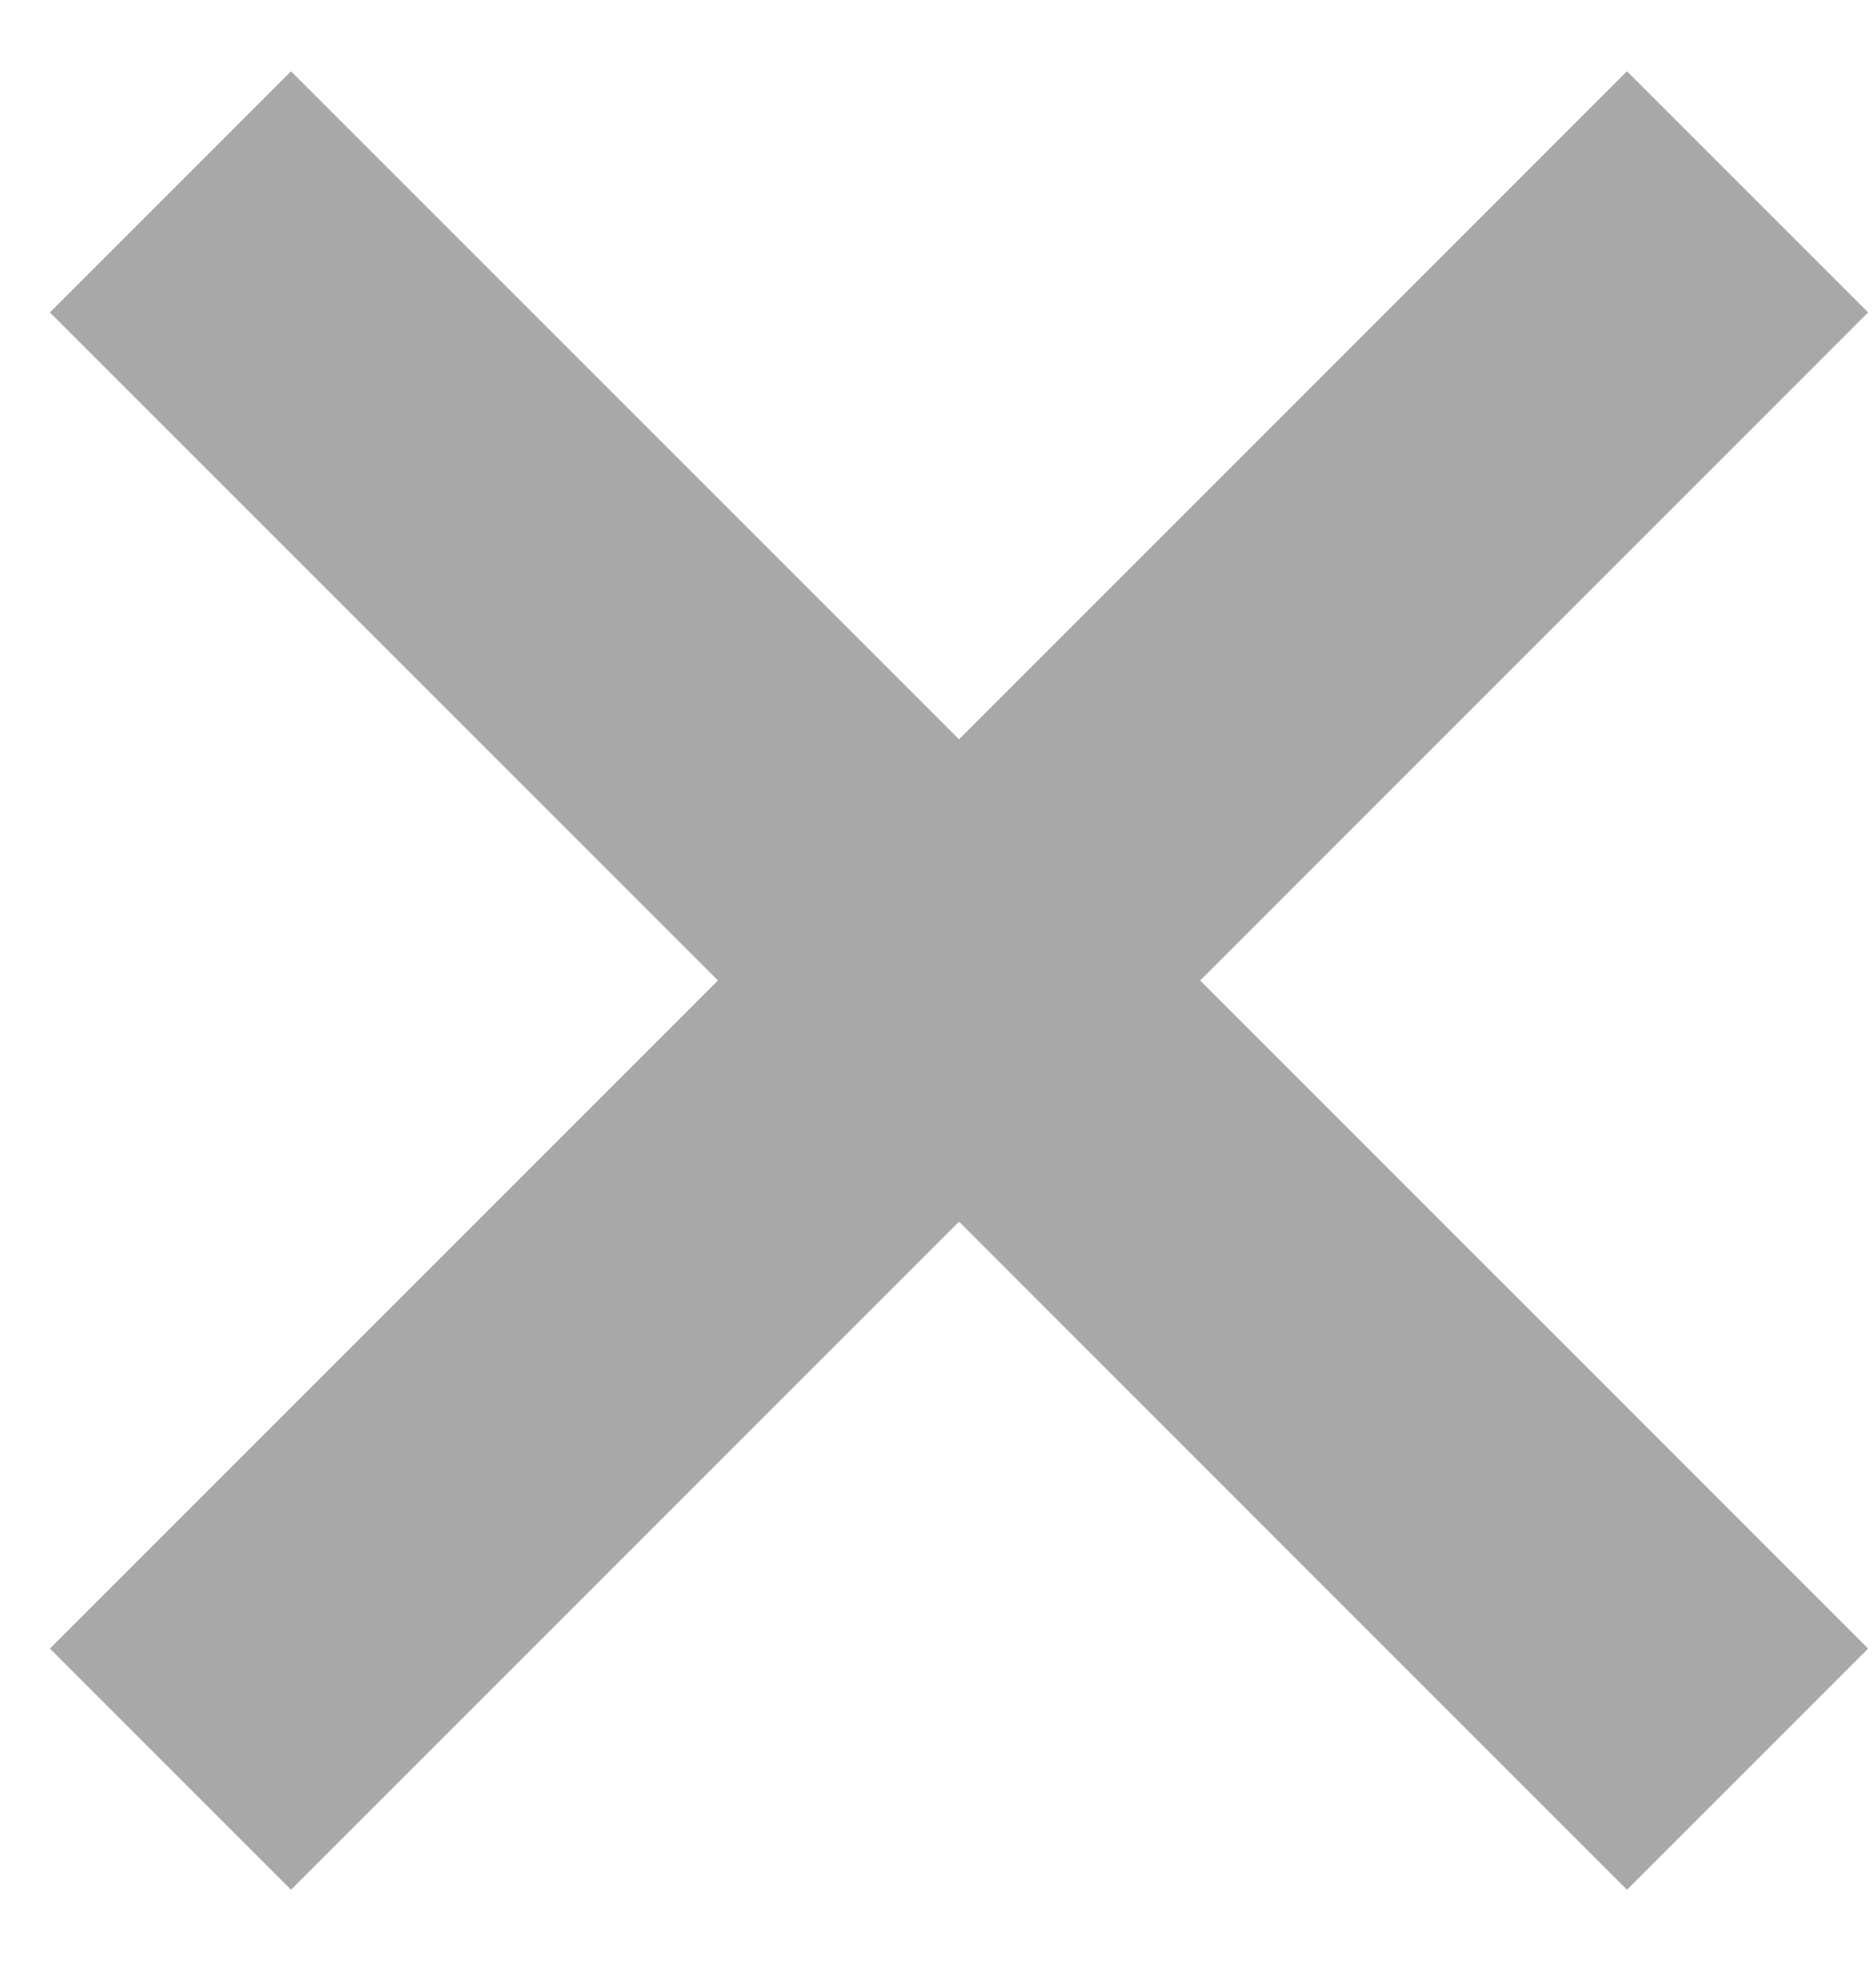
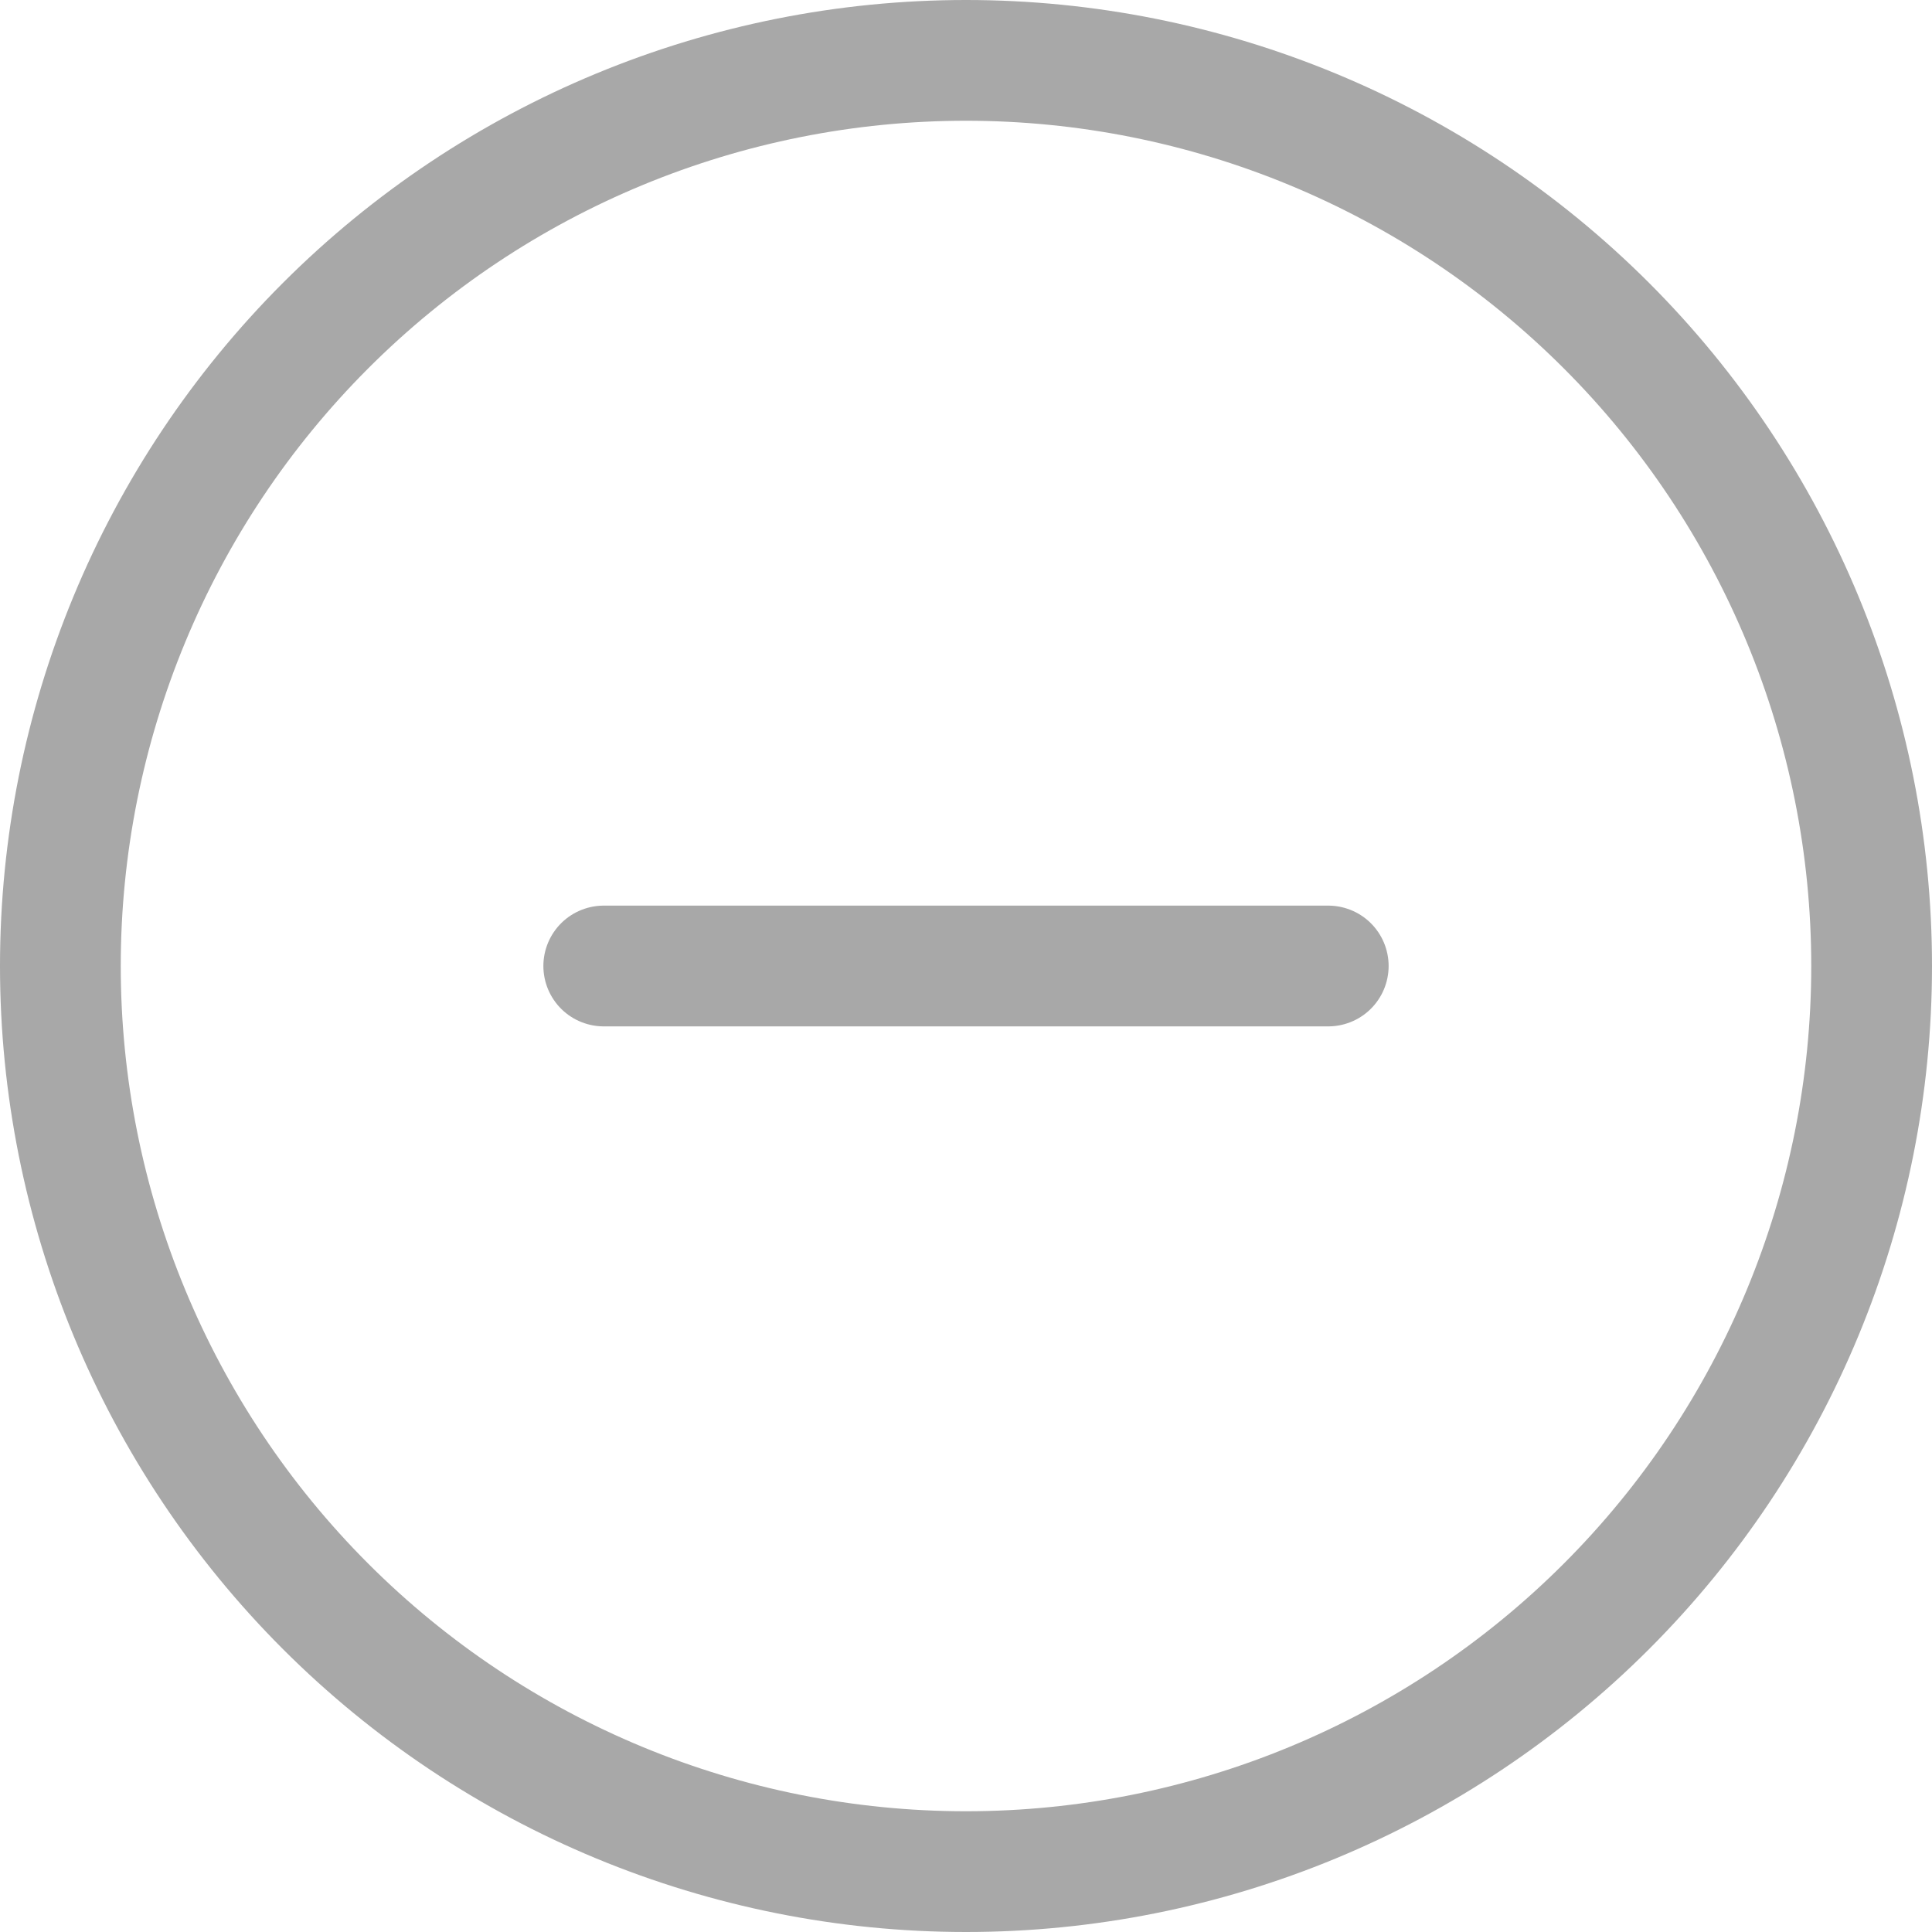
- <svg xmlns="http://www.w3.org/2000/svg" width="22" height="23" viewBox="0 0 22 23" fill="none">
-   <path d="M2 20.75L20.5 2.25" stroke="#A8A8A8" stroke-width="4" />
-   <path d="M2 2.25L20.5 20.75" stroke="#A8A8A8" stroke-width="4" />
+ <svg xmlns="http://www.w3.org/2000/svg" width="32" height="32" viewBox="0 0 32 32" fill="none">
+   <path d="M10 16H22" stroke="#A8A8A8" stroke-width="2" stroke-linecap="round" stroke-linejoin="round" />
+   <path d="M1 16C1 19.978 2.58 23.794 5.393 26.607C8.206 29.42 12.022 31 16 31C19.978 31 23.794 29.42 26.607 26.607C29.42 23.794 31 19.978 31 16C31 12.022 29.42 8.206 26.607 5.393C23.794 2.58 19.978 1 16 1C12.022 1 8.206 2.58 5.393 5.393C2.58 8.206 1 12.022 1 16V16Z" stroke="#A8A8A8" stroke-width="2" stroke-linecap="round" stroke-linejoin="round" />
</svg>
